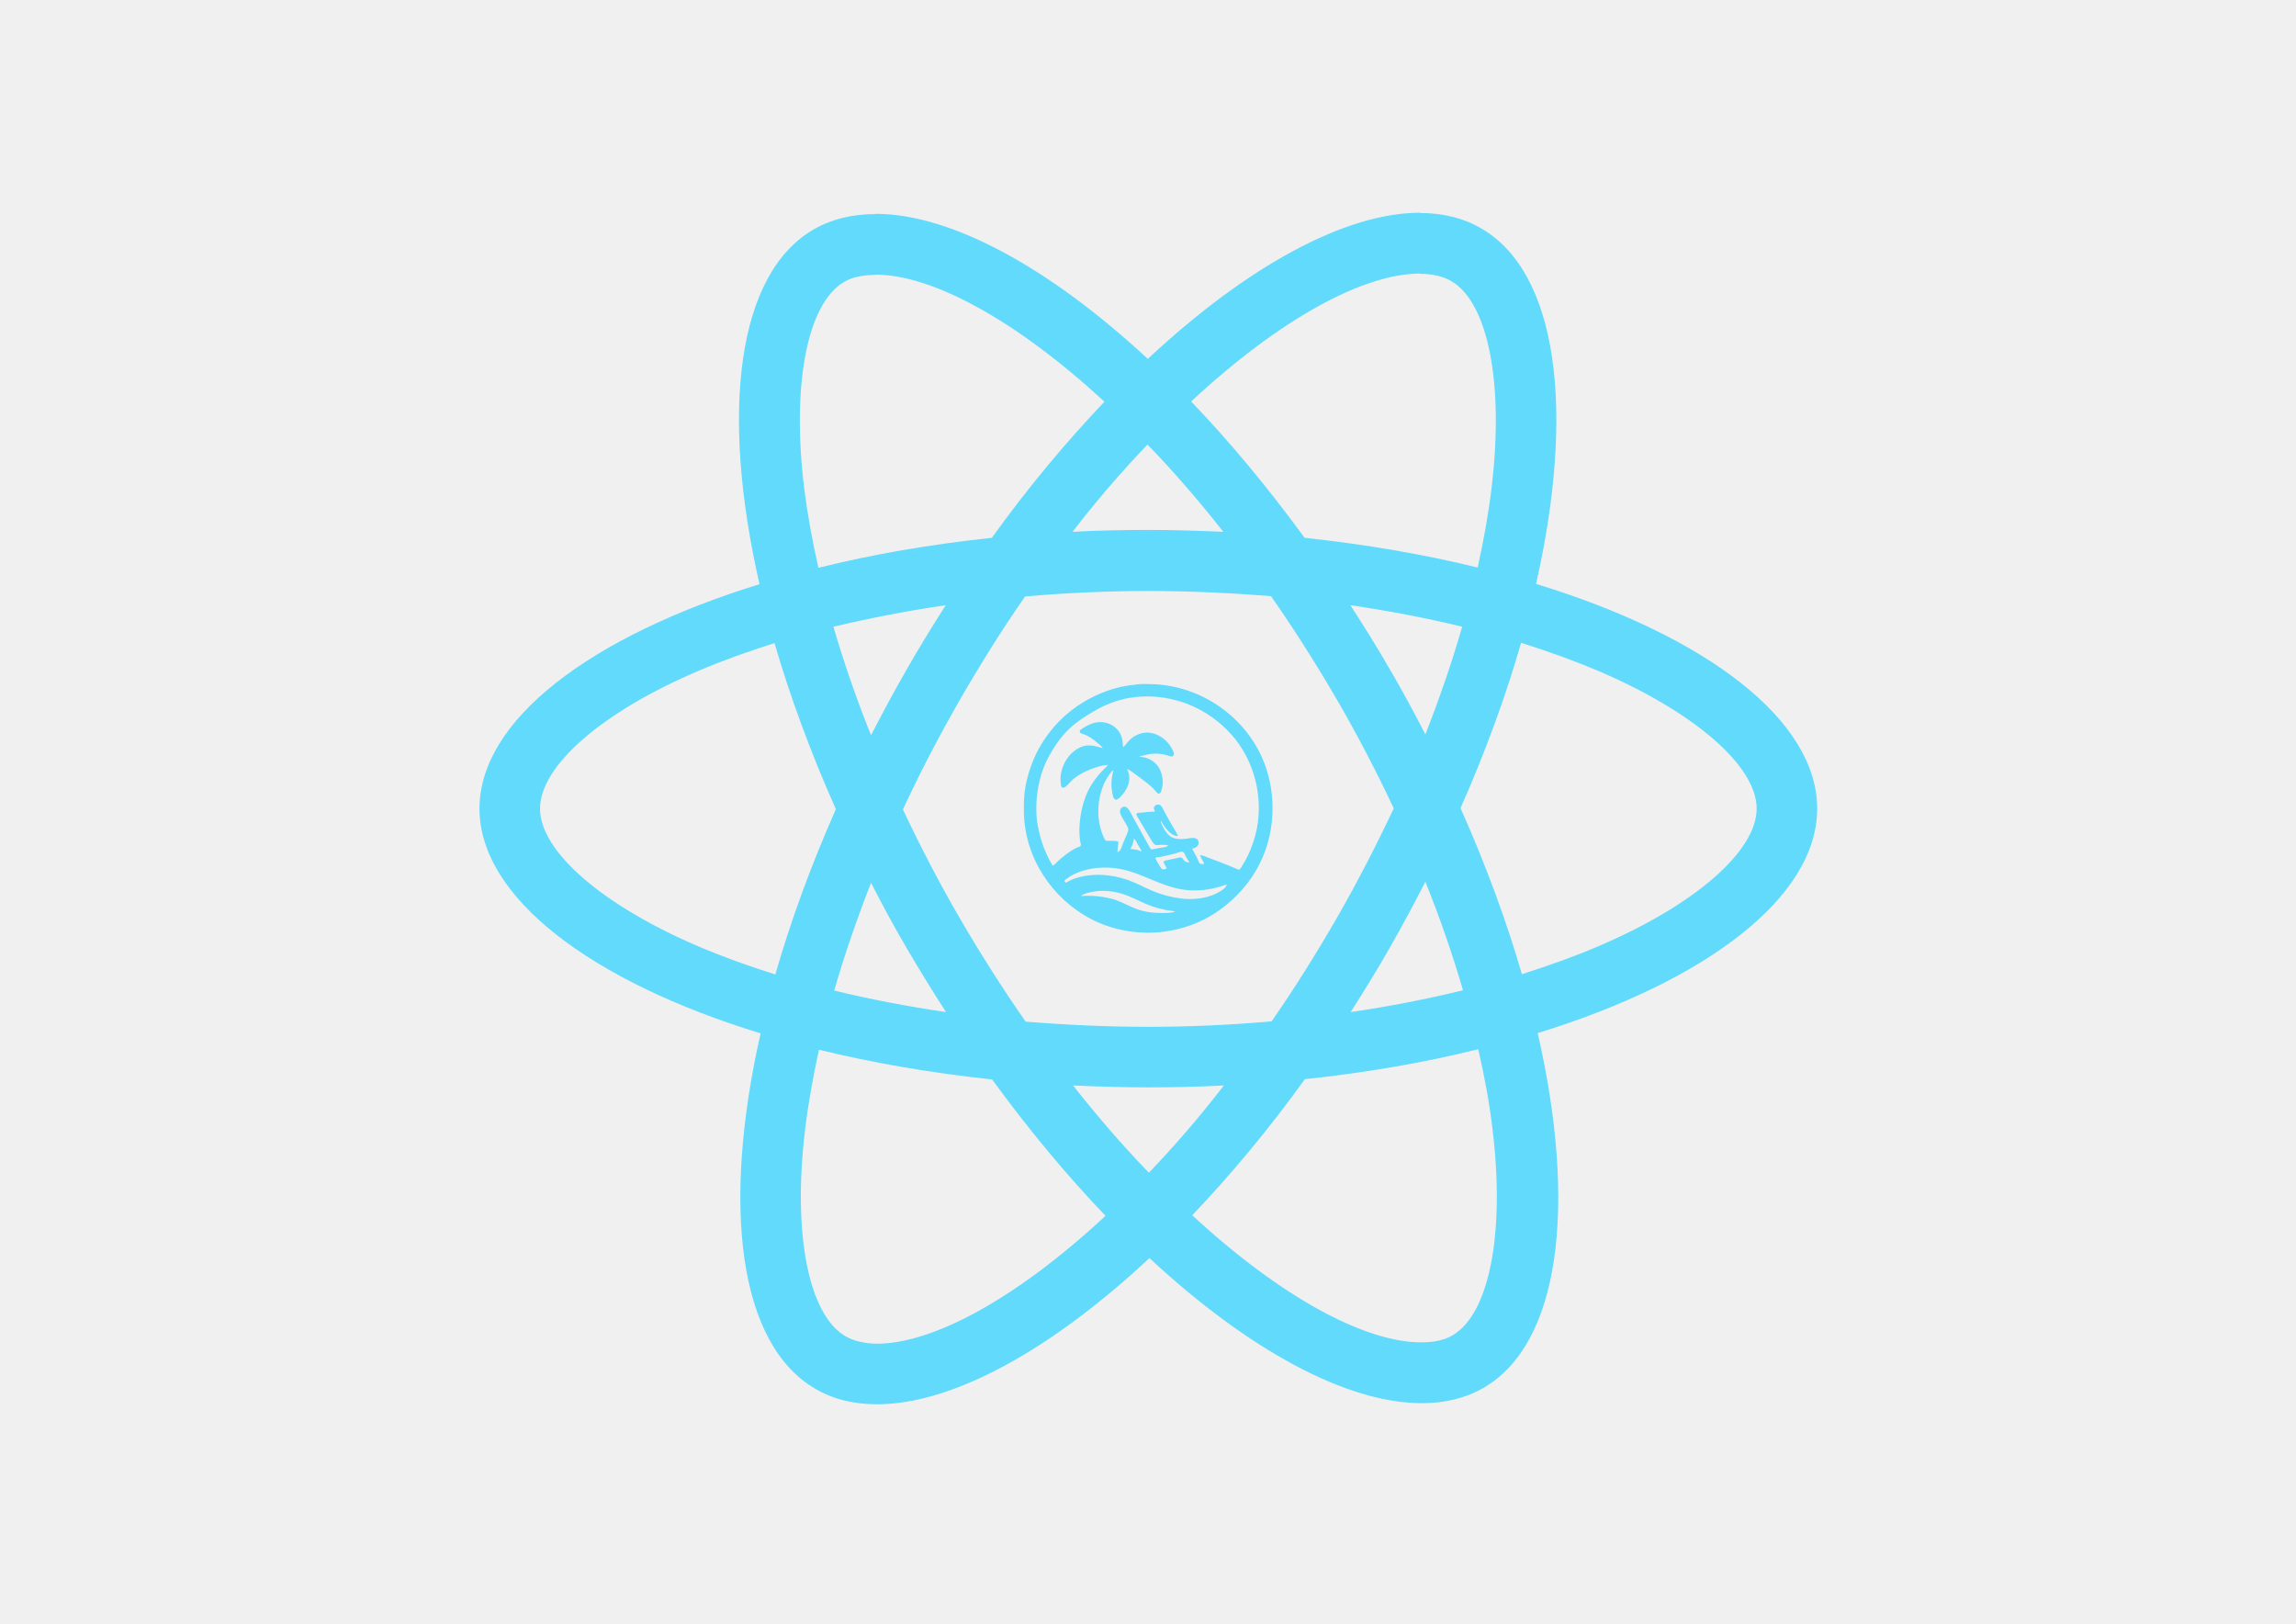
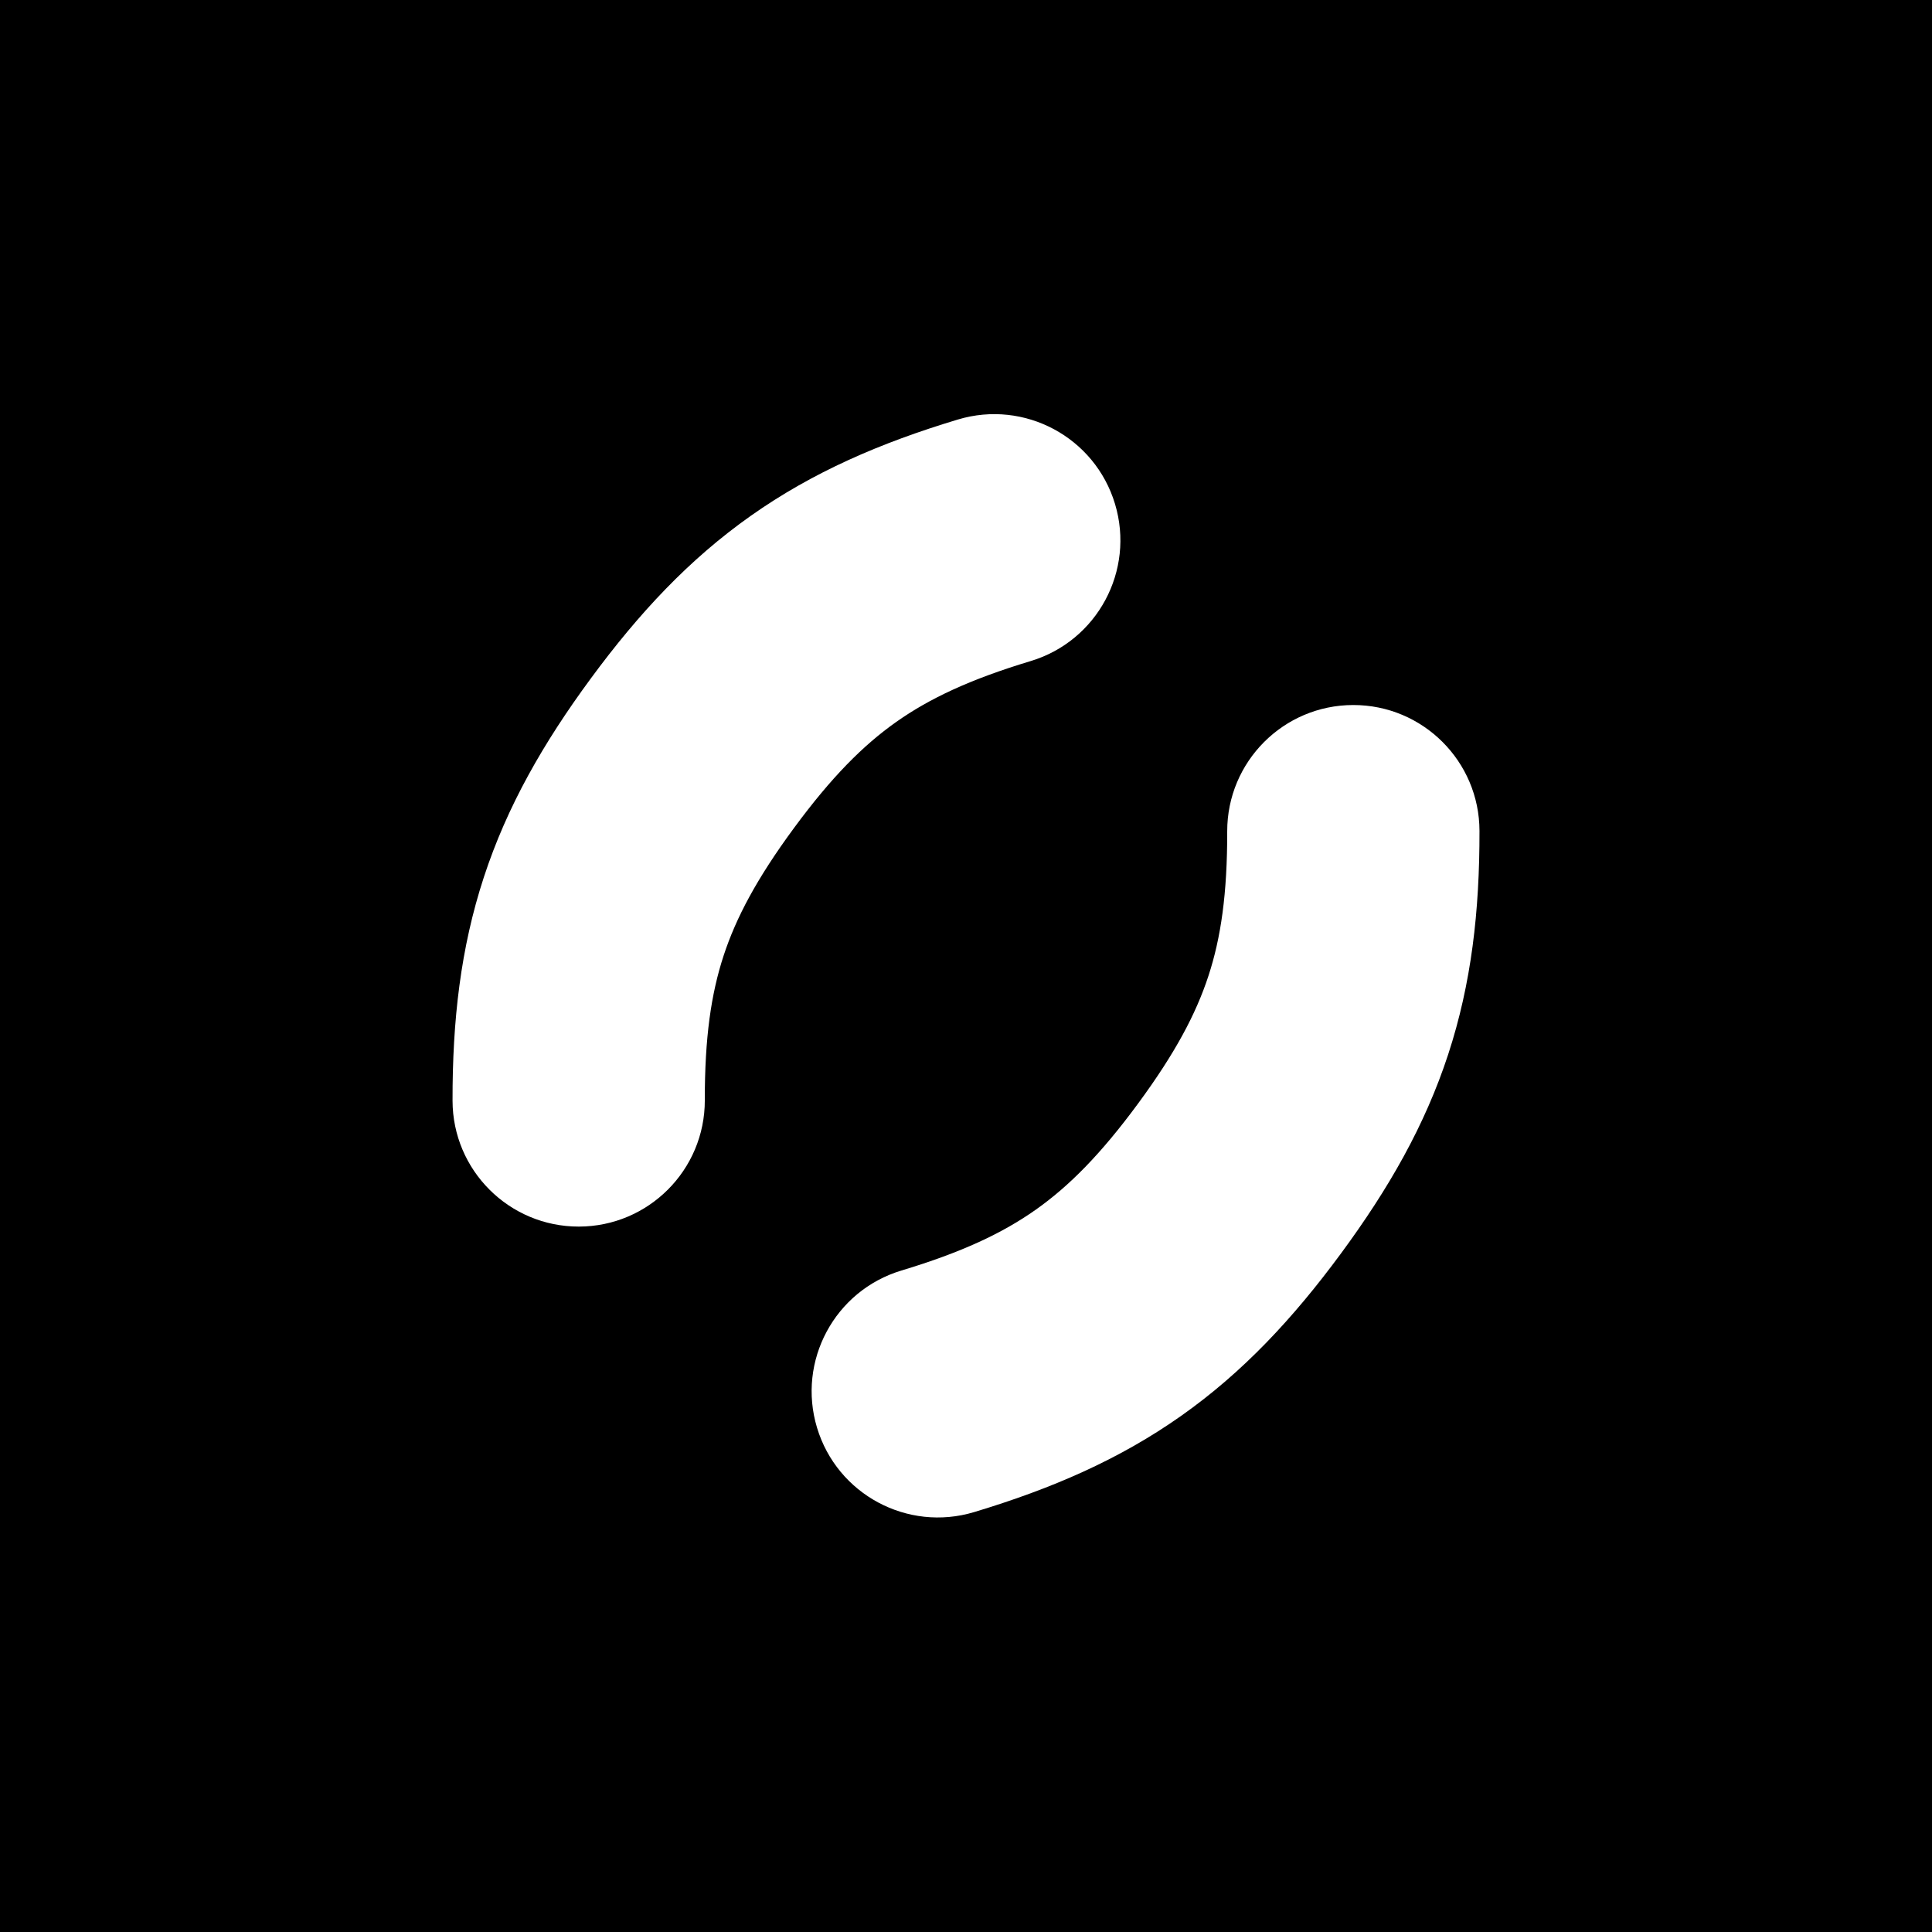
- <svg xmlns="http://www.w3.org/2000/svg" width="5355px" height="3786px" viewBox="0 0 5355 3786" version="1.1">
-   <g id="logo" stroke="none" fill="none" transform="translate(0.9778, 0)" fill-rule="evenodd" stroke-width="1">
-     <g id="Layer_1" transform="translate(1117.351, 496.0658)" fill="#61DAFB">
-       <g id="Group" fill-rule="nonzero">
-         <path d="M3119.934,1389.62 C3119.934,1182.926 2861.105,987.044 2464.277,865.571 C2555.853,461.087 2515.153,139.28 2335.817,36.251 C2294.481,12.084 2246.149,0.636 2193.366,0.636 L2193.366,142.46 C2222.619,142.46 2246.149,148.184 2265.863,158.995 C2352.351,208.602 2389.872,397.489 2360.619,640.434 C2353.623,700.216 2342.176,763.178 2328.186,827.412 C2203.541,796.885 2067.449,773.354 1924.362,758.09 C1838.51,640.434 1749.478,533.589 1659.81,440.099 C1867.127,247.397 2061.726,141.824 2194.002,141.824 L2194.002,0 C2019.117,0 1790.178,124.652 1558.695,340.886 C1327.212,125.924 1098.273,2.544 923.389,2.544 L923.389,144.368 C1055.029,144.368 1250.263,249.305 1457.58,440.735 C1368.548,534.225 1279.516,640.434 1194.936,758.09 C1051.213,773.354 915.121,796.885 790.477,828.048 C775.85,764.45 765.039,702.76 757.408,643.614 C727.518,400.669 764.403,211.782 850.255,161.539 C869.333,150.092 894.135,145.004 923.389,145.004 L923.389,3.18 C869.969,3.18 821.638,14.628 779.666,38.795 C600.966,141.824 560.901,462.995 653.113,866.207 C257.557,988.316 0,1183.562 0,1389.62 C0,1595.678 258.829,1792.197 655.657,1913.669 C564.081,2318.154 604.781,2639.961 784.117,2742.99 C825.453,2767.157 873.785,2778.605 927.204,2778.605 C1102.088,2778.605 1331.028,2653.952 1562.511,2437.718 C1793.994,2652.68 2022.933,2776.061 2197.817,2776.061 C2251.236,2776.061 2299.568,2764.613 2341.54,2740.446 C2520.24,2637.417 2560.305,2316.246 2468.093,1913.033 C2862.377,1791.561 3119.934,1595.678 3119.934,1389.62 L3119.934,1389.62 Z M2291.937,965.42 C2268.407,1047.462 2239.154,1132.048 2206.085,1216.633 C2180.011,1165.755 2152.665,1114.876 2122.776,1063.998 C2093.523,1013.119 2062.362,963.513 2031.2,915.178 C2121.504,928.534 2208.628,945.069 2291.937,965.42 Z M2000.675,1642.741 C1951.072,1728.599 1900.196,1810.004 1847.413,1885.686 C1752.658,1893.954 1656.63,1898.406 1559.967,1898.406 C1463.304,1898.406 1367.912,1893.954 1273.793,1886.322 C1221.01,1810.64 1169.498,1729.871 1119.895,1644.649 C1071.563,1561.335 1027.683,1476.75 987.619,1391.528 C1027.047,1306.307 1071.563,1221.085 1119.259,1137.772 C1168.862,1051.914 1219.738,970.508 1272.521,894.826 C1367.276,886.559 1463.304,882.107 1559.967,882.107 C1656.63,882.107 1752.022,886.559 1846.141,894.19 C1898.924,969.872 1950.436,1050.642 2000.039,1135.864 C2048.371,1219.177 2092.251,1303.763 2132.315,1388.984 C2092.251,1474.206 2048.371,1559.428 2000.675,1642.741 Z M2206.085,1560.063 C2240.425,1645.285 2269.679,1730.507 2293.845,1813.184 C2210.536,1833.536 2122.776,1850.707 2031.836,1864.063 C2062.998,1815.092 2094.159,1764.85 2123.412,1713.335 C2152.665,1662.457 2180.011,1610.942 2206.085,1560.063 Z M1561.239,2238.656 C1502.096,2177.602 1442.954,2109.552 1384.447,2035.142 C1441.682,2037.686 1500.188,2039.594 1559.331,2039.594 C1618.474,2039.594 1678.252,2038.322 1736.123,2035.142 C1678.888,2109.552 1619.746,2177.602 1561.239,2238.656 Z M1088.098,1864.063 C997.794,1850.707 910.67,1834.172 827.361,1813.82 C850.891,1731.779 880.144,1647.193 913.213,1562.607 C939.287,1613.486 966.633,1664.365 996.522,1715.243 C1026.411,1766.122 1056.936,1815.728 1088.098,1864.063 Z M1558.059,540.585 C1617.202,601.639 1676.344,669.689 1734.851,744.099 C1677.616,741.555 1619.11,739.647 1559.967,739.647 C1500.824,739.647 1441.046,740.919 1383.175,744.099 C1440.41,669.689 1499.552,601.639 1558.059,540.585 Z M1087.462,915.178 C1056.301,964.148 1025.139,1014.391 995.886,1065.906 C966.633,1116.784 939.287,1167.663 913.213,1218.541 C878.873,1133.32 849.619,1048.098 825.453,965.42 C908.762,945.705 996.522,928.534 1087.462,915.178 Z M511.934,1711.427 C286.81,1615.394 141.179,1489.47 141.179,1389.62 C141.179,1289.771 286.81,1163.211 511.934,1067.814 C566.625,1044.282 626.403,1023.295 688.09,1003.579 C724.339,1128.232 772.034,1257.972 831.177,1390.892 C772.67,1523.177 725.61,1652.281 689.998,1776.297 C627.039,1756.582 567.261,1734.959 511.934,1711.427 Z M854.071,2620.245 C767.583,2570.639 730.062,2381.752 759.315,2138.807 C766.311,2079.025 777.758,2016.062 791.748,1951.828 C916.393,1982.355 1052.485,2005.887 1195.572,2021.15 C1281.424,2138.807 1370.456,2245.652 1460.124,2339.141 C1252.807,2531.844 1058.208,2637.417 925.932,2637.417 C897.315,2636.781 873.149,2631.057 854.071,2620.245 L854.071,2620.245 Z M2362.526,2135.627 C2392.416,2378.572 2355.531,2567.459 2269.679,2617.701 C2250.601,2629.149 2225.799,2634.237 2196.545,2634.237 C2064.905,2634.237 1869.671,2529.3 1662.354,2337.869 C1751.386,2244.38 1840.418,2138.171 1924.998,2020.514 C2068.721,2005.251 2204.813,1981.719 2329.457,1950.556 C2344.084,2014.791 2355.531,2076.481 2362.526,2135.627 L2362.526,2135.627 Z M2607.364,1711.427 C2552.673,1734.959 2492.895,1755.946 2431.208,1775.661 C2394.959,1651.009 2347.264,1521.269 2288.121,1388.348 C2346.628,1256.064 2393.688,1126.96 2429.3,1002.943 C2492.259,1022.659 2552.037,1044.282 2608,1067.814 C2833.124,1163.847 2978.755,1289.771 2978.755,1389.62 C2978.755,1489.47 2832.488,1616.03 2607.364,1711.427 L2607.364,1711.427 Z" id="Shape" />
-       </g>
-       <path d="M1537.378,1099.483 C1545.027,1098.477 1553.107,1099.162 1560.816,1099.162 C1589.375,1099.162 1617.414,1103.603 1644.738,1112.019 C1679.61,1122.761 1712.09,1139.935 1740.757,1162.53 C1775.894,1190.223 1805.008,1226.547 1823.69,1267.313 C1858.642,1343.584 1858.386,1436.017 1822.577,1511.966 C1799.423,1561.073 1762.278,1602.174 1717.319,1632.147 C1680.636,1656.602 1637.733,1671.571 1594.082,1676.871 C1538.521,1683.618 1478.454,1673.759 1428.506,1648.109 C1334.74,1599.956 1270.993,1503.042 1269.732,1396.835 C1269.489,1376.359 1269.807,1355.76 1273.855,1335.483 C1280.447,1302.459 1291.94,1270.537 1309.202,1241.56 C1327.874,1210.214 1351.993,1182.552 1380.875,1160.25 C1414.745,1134.096 1454.109,1115.285 1495.795,1105.714 C1505.553,1103.474 1515.35,1102.202 1525.194,1100.998 L1528.67,1100.575 C1531.569,1100.222 1534.471,1099.865 1537.378,1099.483 Z M1440.288,1582.053 C1427.386,1583.439 1413.778,1585.791 1402.705,1593.051 C1405.197,1593.651 1408.055,1593.055 1410.655,1593.051 C1416.901,1593.04 1423.207,1592.805 1429.447,1593.079 C1445.067,1593.766 1461.342,1596.269 1476.426,1600.412 C1488.014,1603.595 1498.773,1608.627 1509.545,1613.664 L1512.239,1614.923 C1518.527,1617.854 1524.844,1620.735 1531.356,1623.199 C1550.985,1630.626 1570.524,1632.934 1591.345,1632.934 L1593.252,1632.933 C1603.099,1632.92 1612.867,1632.729 1622.424,1630.034 C1617.115,1627.201 1609.514,1627.733 1603.632,1626.553 C1590.871,1623.992 1578.323,1620.866 1566.049,1616.479 C1546.69,1609.559 1528.857,1599.168 1509.673,1591.908 C1487.816,1583.637 1463.594,1579.55 1440.288,1582.053 Z M1459.803,1527.061 C1434.235,1527.061 1408.376,1531.573 1385.358,1543.194 C1379.782,1546.01 1374.481,1549.365 1369.458,1553.083 C1367.927,1554.216 1365.213,1555.672 1364.647,1557.643 C1364.073,1559.641 1366.125,1561.315 1367.289,1562.594 C1373.043,1559.522 1378.509,1556.271 1384.636,1553.938 C1424.261,1538.859 1472.298,1542.02 1511.842,1555.846 C1531.562,1562.742 1549.732,1573.054 1568.94,1581.141 C1590.422,1590.185 1612.363,1596.049 1635.434,1599.056 C1662.648,1602.602 1693.675,1599.728 1718.552,1587.426 C1727.293,1583.104 1739.429,1576.516 1743.125,1566.945 C1738.56,1567.344 1734.453,1569.304 1730.116,1570.655 C1723.219,1572.803 1716.24,1574.624 1709.156,1576.046 C1685.145,1580.865 1659.612,1581.86 1635.434,1577.486 C1610.812,1573.033 1588.074,1563.725 1565.311,1554.267 L1562.275,1553.005 C1550.637,1548.168 1538.971,1543.347 1527.02,1539.168 C1505.554,1531.662 1482.548,1527.061 1459.803,1527.061 Z M1504.614,1133.608 C1473.965,1140.391 1446.51,1153.598 1420.051,1170.248 C1404.69,1179.913 1389.996,1189.815 1376.685,1202.255 C1356.89,1220.756 1341.761,1243.243 1328.567,1266.73 C1314.972,1290.929 1306.255,1319.132 1302.042,1346.497 C1297.909,1373.344 1297.228,1401.571 1301.963,1428.44 C1307.881,1462.032 1319.145,1493.555 1336.933,1522.71 C1342.911,1519.913 1347.155,1513.536 1352.111,1509.24 C1362.119,1500.567 1372.626,1492.528 1383.913,1485.59 C1388.091,1483.022 1392.384,1481.028 1396.923,1479.201 C1398.635,1478.511 1401.434,1477.881 1402.24,1475.997 C1403.521,1473.005 1401.152,1467.798 1400.745,1464.698 C1399.584,1455.831 1398.883,1446.814 1399.102,1437.867 C1399.738,1411.81 1404.598,1385.389 1413.853,1361 C1420.826,1342.623 1431.48,1325.938 1444.101,1310.964 C1448.383,1305.883 1452.936,1301.154 1457.635,1296.462 C1458.213,1295.884 1458.821,1295.324 1459.436,1294.767 L1460.176,1294.098 C1462.275,1292.204 1464.361,1290.279 1465.585,1287.759 C1456.523,1287.765 1447.46,1290.383 1438.843,1293.041 C1420.279,1298.766 1402.196,1307.262 1386.804,1319.249 C1379.783,1324.718 1374.641,1331.885 1368.001,1337.64 C1365.965,1339.406 1362.316,1341.772 1359.502,1340.44 C1355.25,1338.428 1355.906,1330.045 1355.419,1326.193 C1353.545,1311.373 1359.149,1292.629 1366.27,1279.783 C1377.702,1259.161 1398.84,1241.553 1423.665,1242.168 C1434.386,1242.433 1443.771,1246.165 1454.021,1248.601 C1451.422,1244.902 1447.937,1242.206 1444.625,1239.174 C1436.509,1231.745 1427.632,1224.959 1417.883,1219.827 C1415.268,1218.45 1412.519,1217.434 1409.75,1216.46 L1408.087,1215.878 C1407.256,1215.587 1406.424,1215.294 1405.596,1214.991 C1403.513,1214.228 1400.891,1213.179 1400.108,1210.861 C1398.657,1206.567 1406.375,1202.59 1409.21,1200.78 C1420.168,1193.78 1433.605,1188.023 1446.793,1187.698 C1467.403,1187.192 1487.541,1198.648 1496.031,1218.144 C1499.419,1225.924 1500.098,1234.211 1500.709,1242.527 L1500.823,1244.086 C1500.881,1244.866 1500.939,1245.646 1501,1246.425 C1507.473,1241.139 1512.026,1233.359 1518.347,1227.697 C1533.128,1214.455 1553.359,1208.576 1572.554,1214.537 C1589.901,1219.924 1604.977,1231.916 1613.851,1247.876 C1616.172,1252.051 1622.649,1262.256 1617.97,1266.415 C1614.308,1269.671 1609.663,1267.134 1605.801,1265.783 C1601.812,1264.39 1597.644,1263.691 1593.514,1262.861 C1583.011,1260.752 1570.793,1260.971 1560.267,1262.825 C1553.461,1264.023 1546.81,1266.45 1540.029,1267.455 L1540.029,1268.905 C1558.571,1269.059 1576.507,1279.656 1585.655,1295.736 C1589.445,1302.398 1591.338,1310.023 1592.79,1317.491 C1594.586,1326.721 1593.324,1336.776 1590.806,1345.772 C1589.962,1348.788 1588.43,1353.901 1584.83,1354.596 C1582.285,1355.087 1580.124,1352.548 1578.671,1350.837 C1574.863,1346.351 1571.24,1342.087 1566.772,1338.213 C1555.466,1328.414 1543.512,1319.375 1531.356,1310.659 C1524.902,1306.031 1517.833,1300.014 1510.396,1297.186 C1512.487,1302.232 1514.535,1306.923 1515.247,1312.415 C1517.338,1328.568 1510.588,1343.773 1500.455,1355.924 C1497.363,1359.633 1494.056,1363.368 1490.159,1366.249 C1488.543,1367.444 1486.515,1369.004 1484.377,1368.667 C1477.674,1367.606 1476.876,1357.484 1475.848,1352.298 C1472.367,1334.734 1473.765,1317.29 1478.595,1300.087 C1474.298,1302.27 1471.192,1307.046 1468.494,1310.964 C1462.558,1319.586 1457.408,1328.705 1453.714,1338.52 C1439.005,1377.62 1439.147,1423.417 1458.202,1461.058 C1460.33,1465.262 1463.559,1464.698 1467.753,1464.698 C1472.809,1464.698 1477.913,1464.444 1482.931,1465.115 C1484.884,1465.376 1487.596,1465.144 1489.142,1466.585 C1490.993,1468.313 1490.006,1471.274 1489.58,1473.4 C1488.389,1479.341 1487.991,1484.742 1487.991,1490.803 C1495.902,1489.575 1498.095,1476.869 1500.899,1470.499 C1504.077,1463.283 1507.311,1456.06 1510.251,1448.744 C1511.696,1445.149 1513.63,1441.129 1513.122,1437.142 C1512.553,1432.661 1509.321,1427.91 1507.069,1424.089 C1502.806,1416.857 1497.961,1409.415 1494.823,1401.609 C1492.314,1395.369 1494.65,1387.571 1501.724,1385.342 C1505.625,1384.112 1509.788,1386.524 1512.327,1389.349 C1515.933,1393.361 1518.674,1398.7 1521.268,1403.887 L1522.006,1405.364 C1522.986,1407.324 1523.955,1409.242 1524.953,1411.036 L1555.106,1465.423 C1557.667,1470.028 1560.233,1474.629 1562.853,1479.201 C1563.875,1480.985 1564.916,1483.739 1567.009,1484.5 C1568.874,1485.177 1571.422,1484.214 1573.276,1483.842 C1578.091,1482.876 1582.899,1481.833 1587.732,1480.959 C1593.522,1479.911 1602.35,1480.107 1606.523,1475.575 C1600.419,1473.638 1593.363,1473.753 1587.009,1474.189 C1586.223,1474.243 1585.42,1474.344 1584.609,1474.451 L1583.912,1474.543 C1581.004,1474.924 1578.034,1475.228 1575.456,1473.587 C1570.236,1470.264 1566.767,1462.589 1563.574,1457.446 C1555.701,1444.765 1548.283,1431.892 1540.744,1419.013 C1538.341,1414.907 1535.866,1410.833 1533.536,1406.685 C1532.636,1405.081 1531.301,1402.967 1532.591,1401.199 C1533.932,1399.36 1536.841,1399.234 1539.486,1399.229 L1540.639,1399.229 C1541.481,1399.227 1542.264,1399.213 1542.92,1399.126 C1553.681,1397.708 1564.591,1396.533 1575.445,1396.533 C1574.6,1393.589 1572.184,1390.261 1572.956,1387.109 C1574.685,1380.056 1584.815,1377.849 1589.526,1382.91 C1592.688,1386.307 1594.526,1390.983 1596.584,1395.083 C1599.299,1400.494 1602.391,1405.726 1605.299,1411.036 C1610.389,1420.333 1615.948,1429.375 1621.182,1438.592 C1621.649,1439.416 1622.132,1440.235 1622.62,1441.053 L1623.353,1442.281 C1625.556,1445.967 1627.742,1449.687 1628.929,1453.82 C1610.75,1452.987 1597.104,1431.847 1589.177,1417.562 C1588.545,1419.85 1589.573,1421.891 1590.394,1424.089 C1592.102,1428.654 1594.143,1433.001 1596.712,1437.142 C1600.381,1443.055 1604.586,1449.144 1610.137,1453.437 C1619.988,1461.054 1632.977,1461.097 1644.83,1460.282 C1652.43,1459.759 1661.927,1456.293 1669.404,1458.645 C1676.868,1460.993 1679.872,1469.239 1675.439,1475.574 C1672.119,1480.32 1667.687,1482.112 1662.176,1482.827 C1666.073,1491.201 1671.179,1498.974 1674.879,1507.482 C1676.421,1511.027 1678.028,1516.459 1681.722,1518.329 C1684.181,1519.573 1687.705,1518.414 1690.364,1518.359 C1687.695,1511.286 1682.699,1505.284 1680.245,1498.055 C1687.726,1498.398 1694.962,1502.309 1701.928,1504.805 C1717.739,1510.47 1733.32,1516.744 1748.907,1523 C1754.465,1525.23 1760.055,1527.438 1765.531,1529.862 C1767.534,1530.749 1770.308,1532.822 1772.523,1531.546 C1774.33,1530.504 1775.499,1528.019 1776.613,1526.336 C1779.73,1521.627 1782.553,1516.738 1785.35,1511.833 C1796.549,1492.19 1804.763,1470.666 1810.25,1448.744 C1828.35,1376.443 1812.823,1296.668 1769.329,1236.273 C1752.618,1213.069 1731.602,1193.008 1708.433,1176.395 C1650.449,1134.821 1574.377,1118.171 1504.614,1133.608 Z M1623.147,1494.16 C1607.776,1498.175 1591.935,1501.813 1576.167,1503.856 C1578.241,1510.929 1583.308,1517.808 1587.018,1524.161 C1588.452,1526.617 1589.986,1529.906 1592.82,1530.972 C1596.021,1532.176 1599.889,1530.222 1602.91,1529.237 C1601.511,1525.403 1599.158,1521.954 1597.232,1518.359 C1596.438,1516.877 1595.21,1515.122 1595.864,1513.362 C1597.101,1510.037 1602.235,1510.232 1605.078,1509.655 C1612.571,1508.132 1619.986,1506.231 1627.484,1504.726 C1630.246,1504.172 1634.092,1502.669 1636.869,1503.597 C1640.506,1504.813 1641.615,1509.156 1644.259,1511.547 C1647.29,1514.289 1651.823,1514.71 1655.671,1515.459 C1653.323,1510.165 1649.42,1505.533 1646.918,1500.23 C1645.463,1497.146 1644.268,1492.609 1641.082,1490.827 C1636.694,1488.371 1627.632,1492.988 1623.147,1494.16 Z M1526.297,1458.896 C1525.573,1468.09 1522.758,1475.57 1518.347,1483.552 C1523.402,1484.193 1528.559,1484.421 1533.525,1485.654 C1537.246,1486.578 1540.676,1488.34 1544.366,1489.353 C1542.393,1483.945 1538.732,1479.12 1535.896,1474.125 C1533.032,1469.083 1530.469,1462.956 1526.297,1458.896 Z" id="Combined-Shape-Copy" fill-rule="nonzero" />
-     </g>
-   </g>
+ <svg xmlns="http://www.w3.org/2000/svg" width="1204" height="1204" viewBox="0 0 1204 1204" fill="none">
+   <rect width="1204" height="1204" fill="black" />
+   <path d="M843.267 439.363C886.679 439.294 921.928 474.431 921.998 517.844C922.078 567.835 916.979 612.855 902.48 657.121C887.981 701.387 865.458 740.701 835.818 780.957C805.841 821.671 774.569 855.194 736.074 882.351C697.58 909.507 655.509 927.725 607.099 942.311C565.531 954.834 521.682 931.289 509.158 889.722C496.635 848.154 520.179 804.304 561.746 791.78C599.409 780.433 624.738 768.498 645.448 753.888C666.158 739.277 685.898 719.42 709.22 687.744C732.3 656.397 745.284 631.978 753.077 608.186C760.87 584.393 764.848 557.024 764.785 518.097C764.716 474.684 799.853 439.433 843.267 439.363ZM596.918 261.448C638.486 248.925 682.336 272.47 694.859 314.037C707.383 355.604 683.839 399.455 642.271 411.979C604.608 423.326 579.279 435.261 558.569 449.871C537.859 464.481 518.12 484.339 494.798 516.015C471.717 547.362 458.734 571.781 450.94 595.573C443.147 619.366 439.169 646.734 439.231 685.662C439.301 729.075 404.164 764.326 360.751 764.396C317.338 764.465 282.088 729.328 282.019 685.915C281.938 635.924 287.038 590.904 301.537 546.638C316.036 502.371 338.559 463.058 368.199 422.802C398.176 382.088 429.449 348.565 467.943 321.408C506.438 294.252 548.508 276.034 596.918 261.448Z" fill="white" />
</svg>
